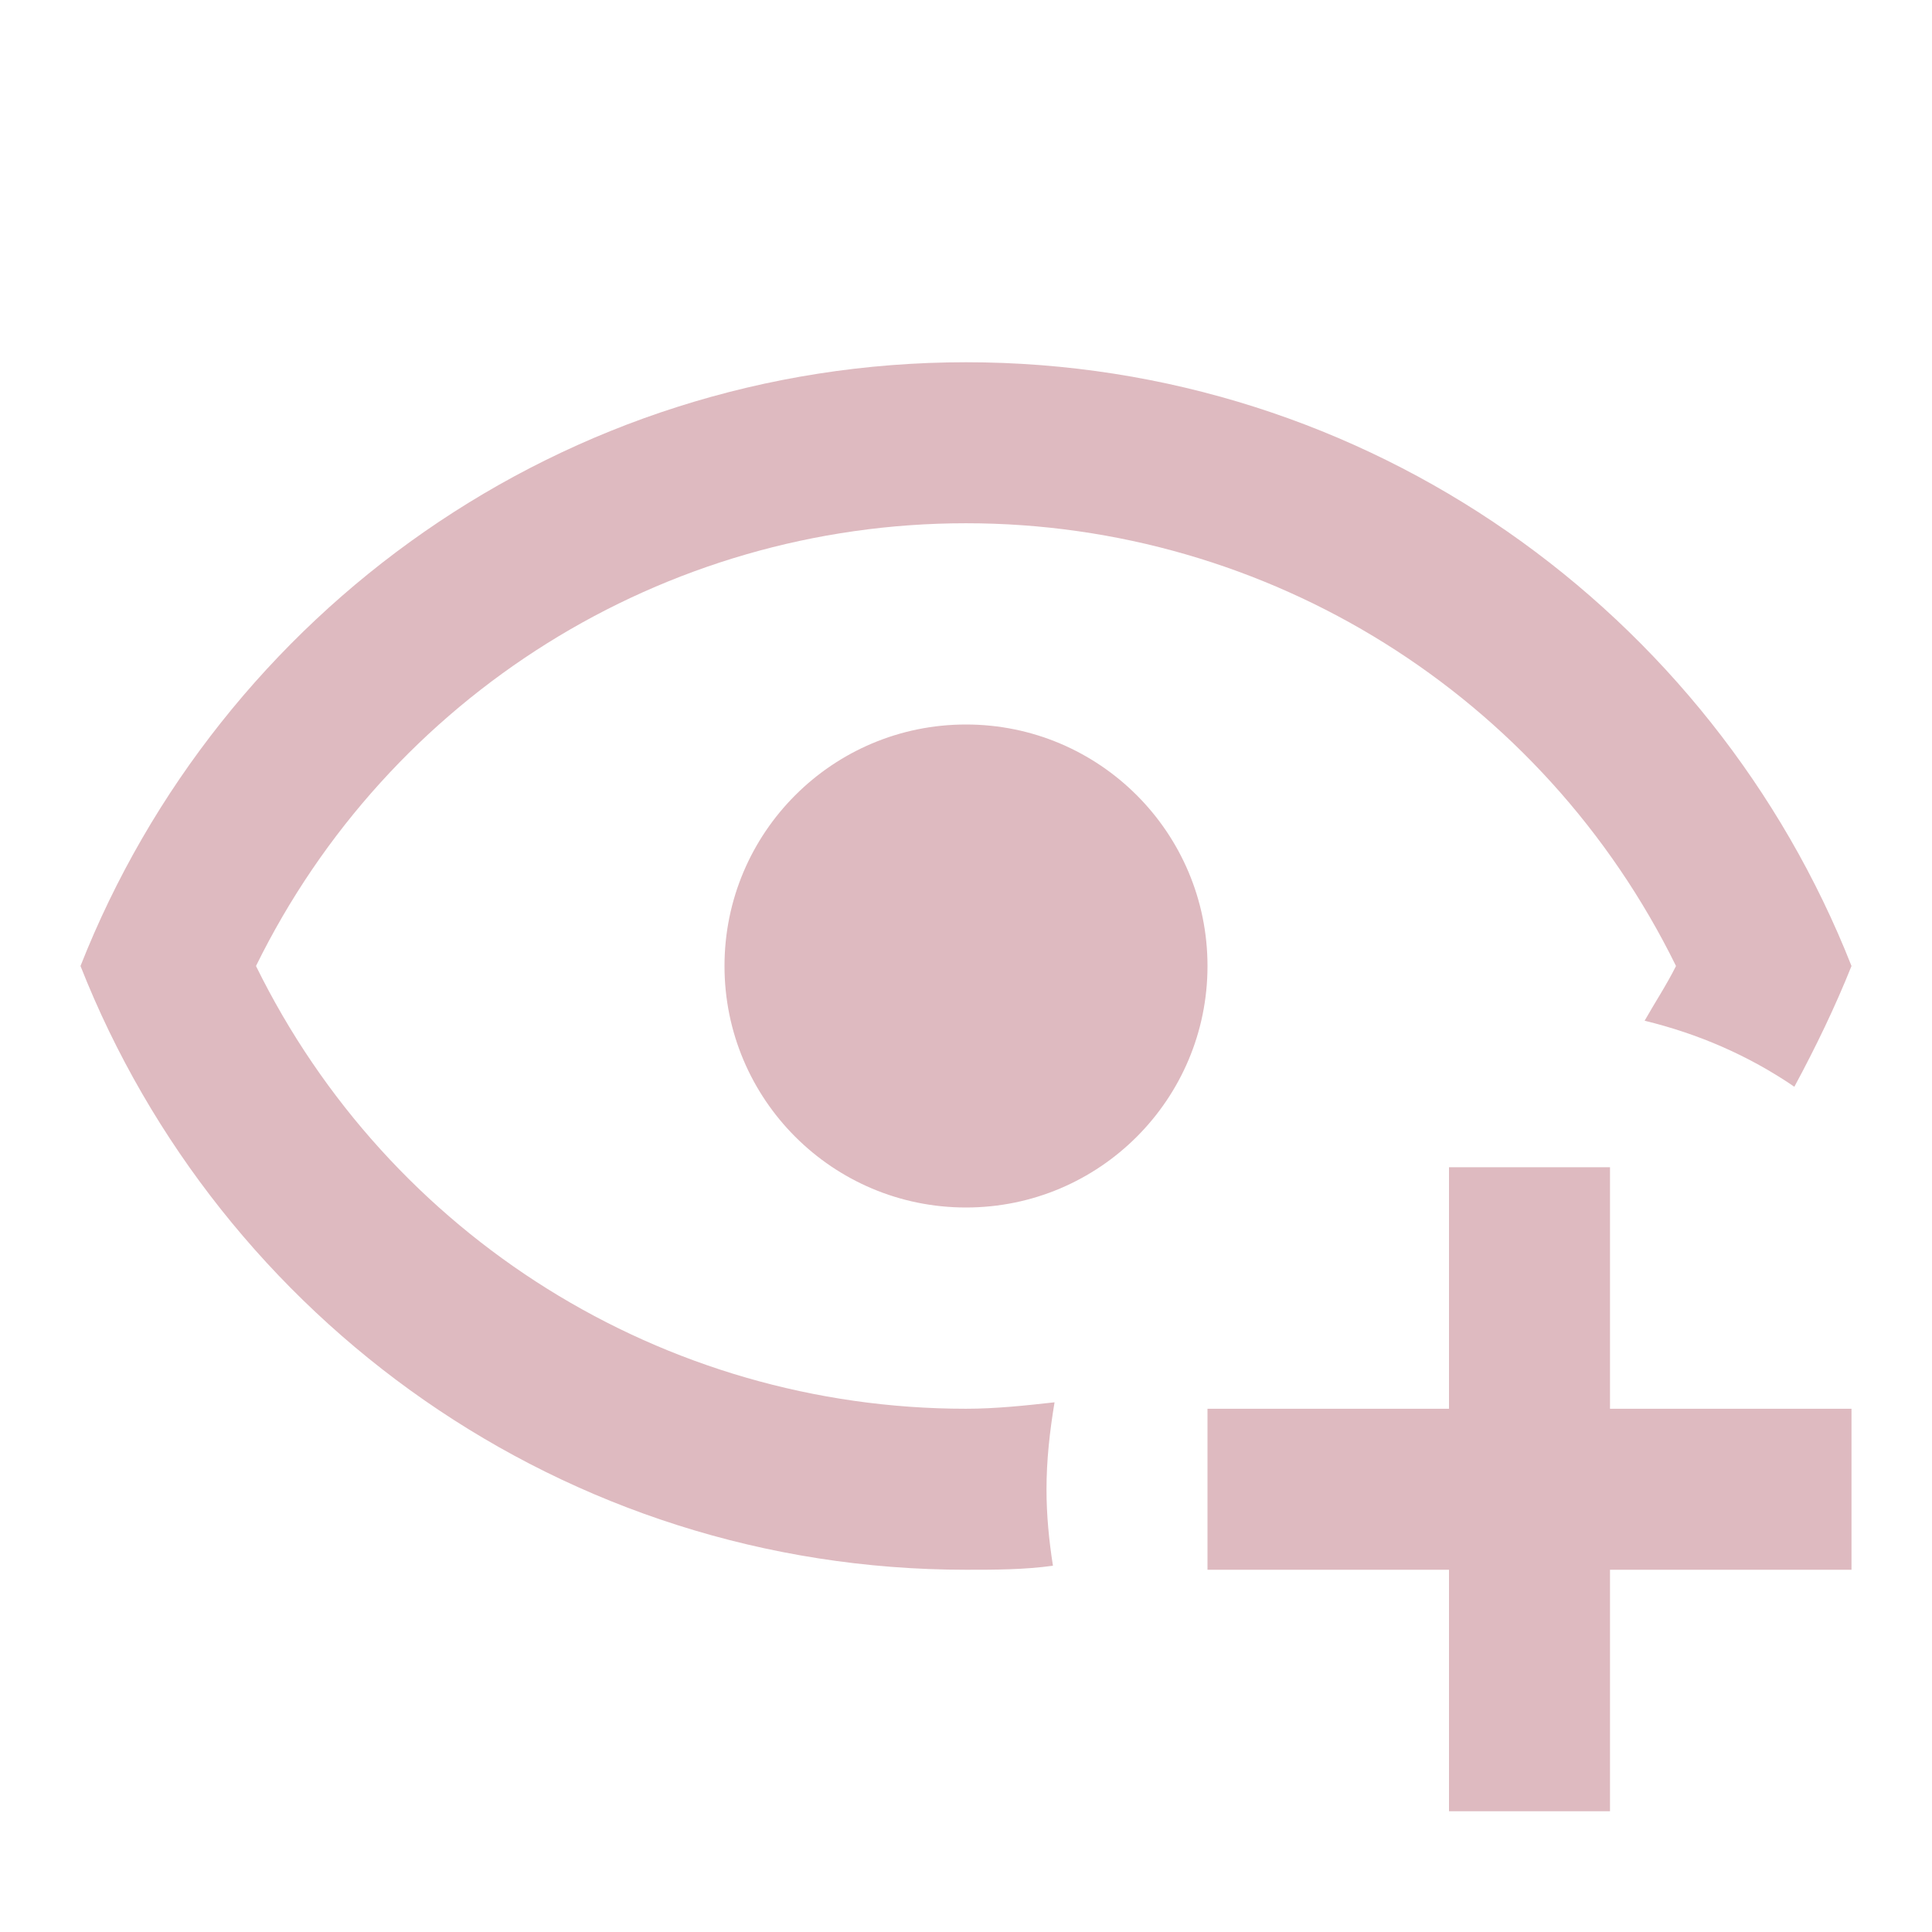
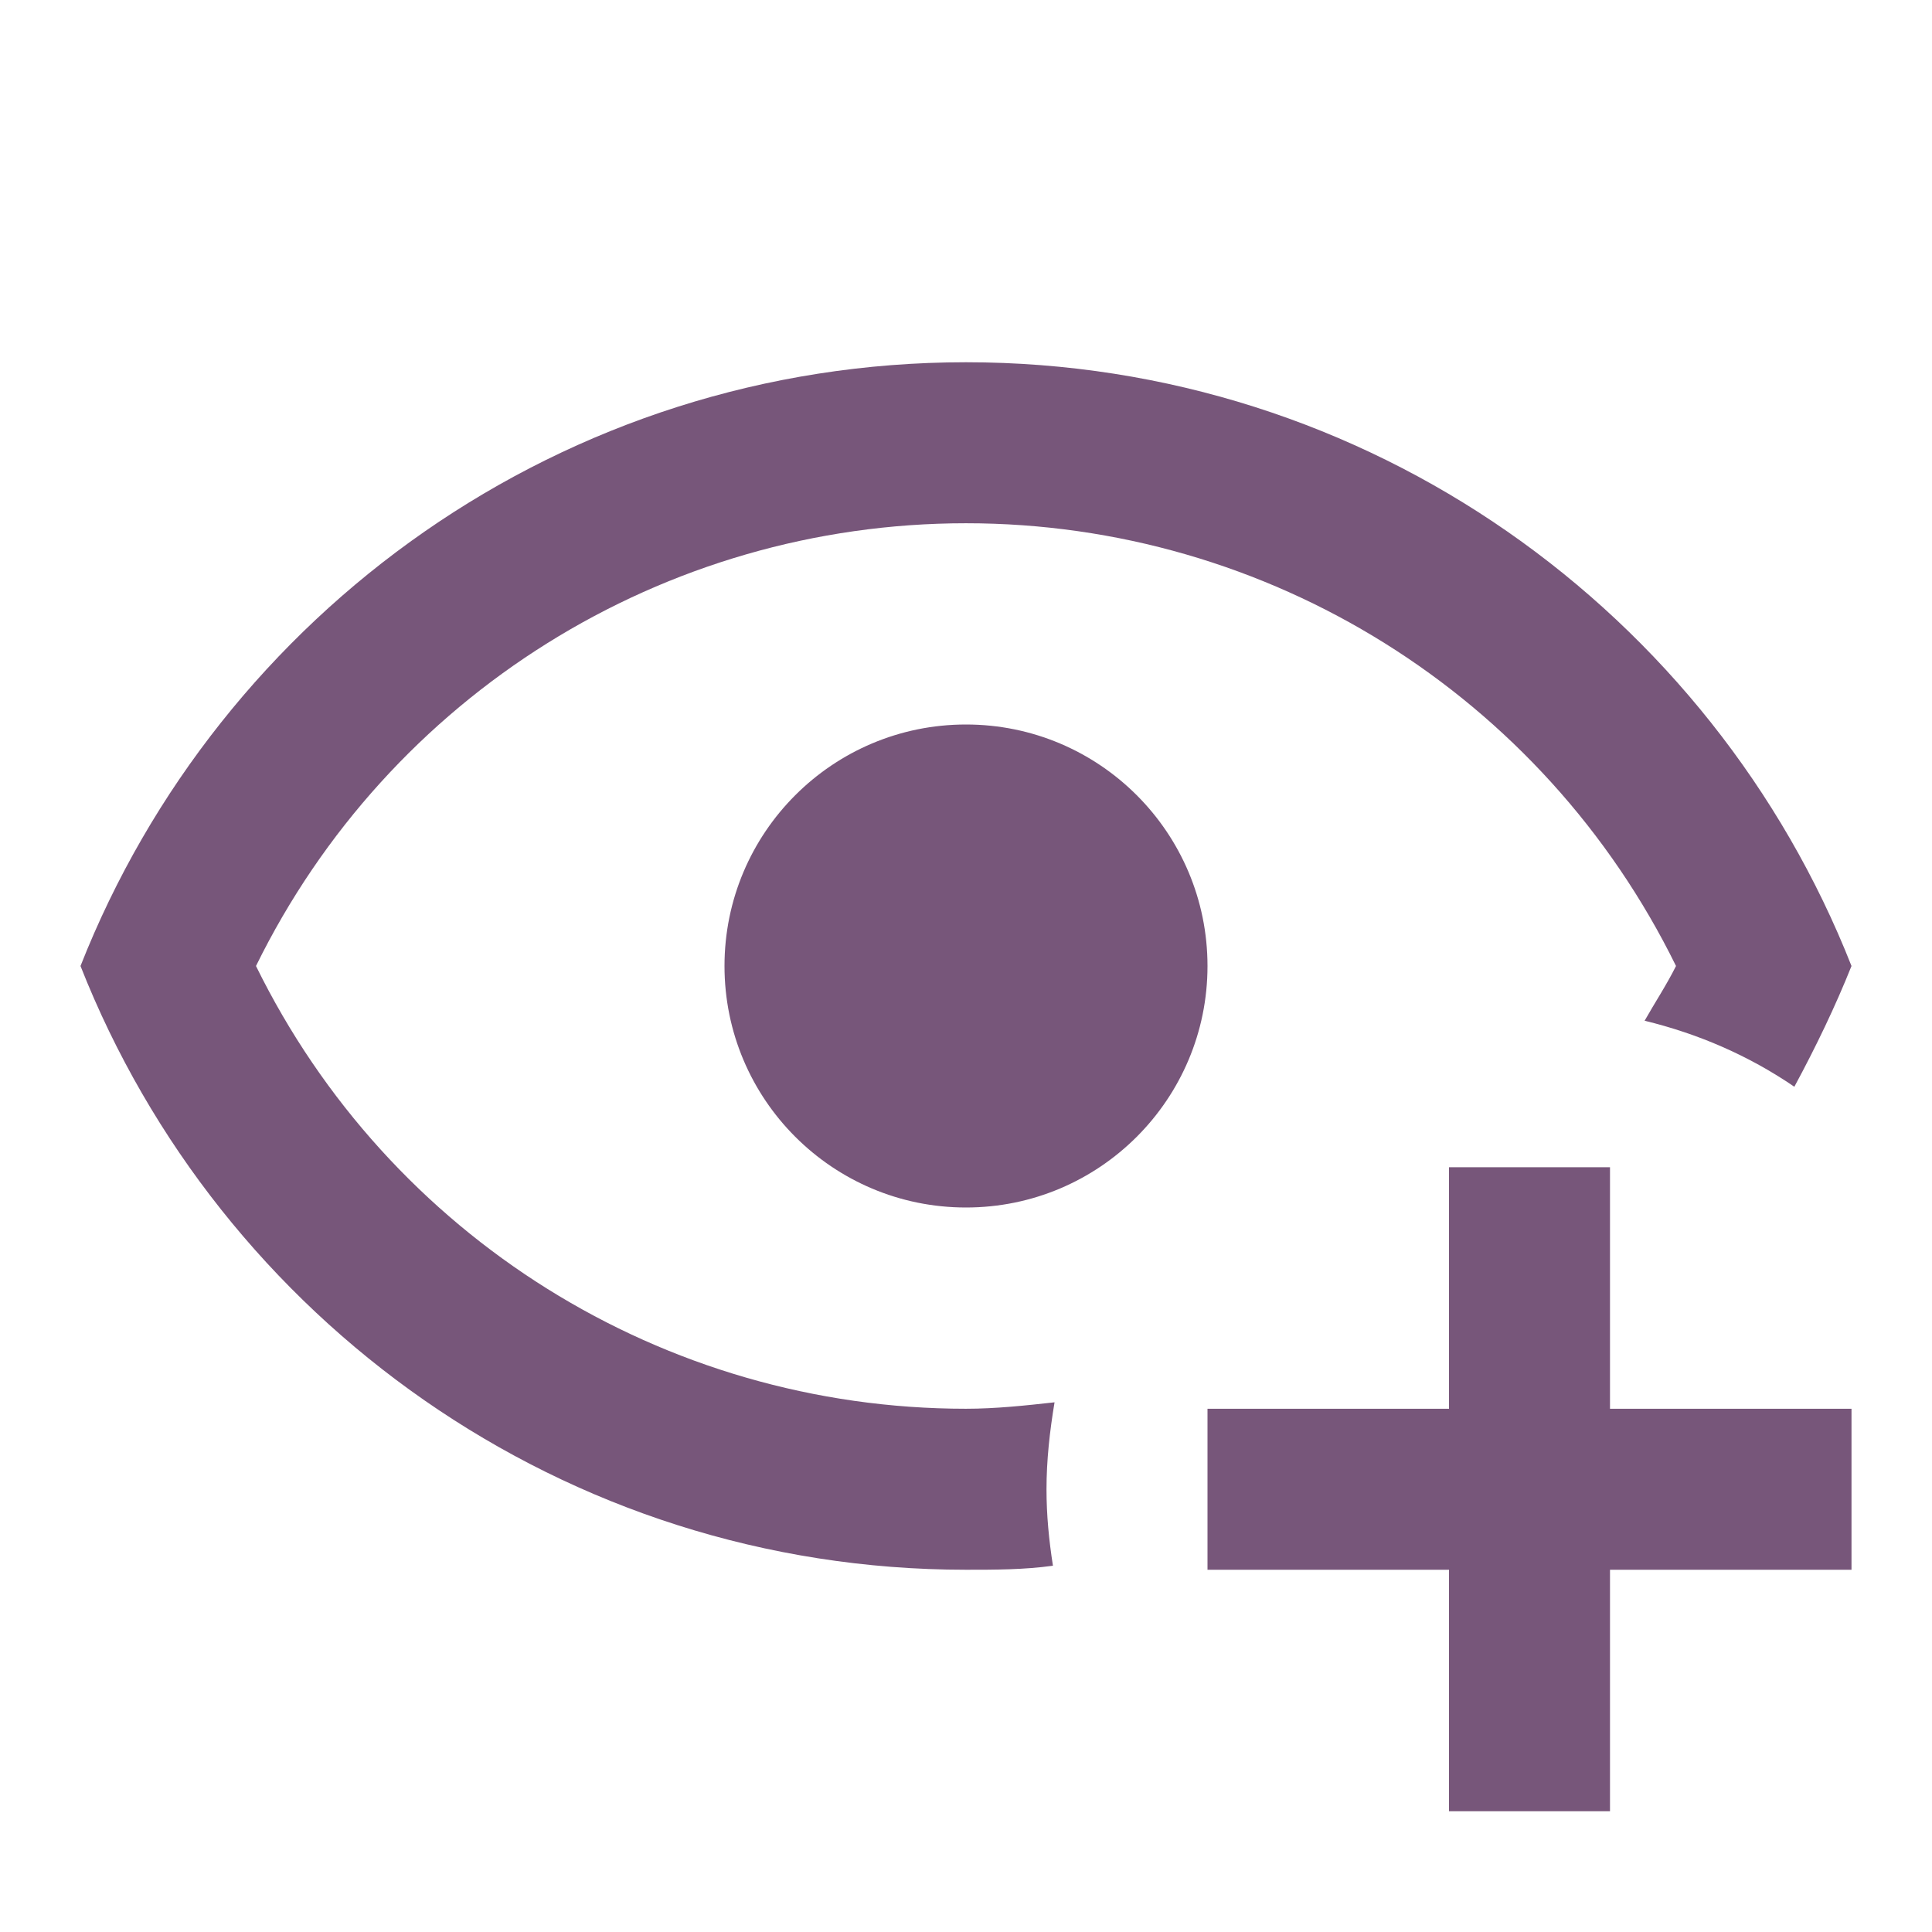
- <svg xmlns="http://www.w3.org/2000/svg" fill="#DEBAC0" viewBox="0 0 24 24" width="20px" height="20px">
+ <svg xmlns="http://www.w3.org/2000/svg" fill="#77567A" viewBox="0 0 24 24" width="20px" height="20px">
  <path d="M12,4.5C7,4.5 2.73,7.61 1,12C2.73,16.39 7,19.5 12,19.5C12.36,19.5 12.72,19.5 13.08,19.45C13.03,19.13 13,18.82 13,18.5C13,18.14 13.04,17.78 13.1,17.42C12.74,17.46 12.37,17.5 12,17.5C8.24,17.5 4.83,15.36 3.18,12C4.83,8.64 8.24,6.5 12,6.5C15.76,6.5 19.17,8.64 20.82,12C20.7,12.24 20.56,12.45 20.43,12.68C21.09,12.84 21.72,13.11 22.29,13.5C22.56,13 22.8,12.5 23,12C21.27,7.61 17,4.5 12,4.5M12,9A3,3 0 0,0 9,12A3,3 0 0,0 12,15A3,3 0 0,0 15,12A3,3 0 0,0 12,9M18,14.5V17.5H15V19.5H18V22.5H20V19.5H23V17.5H20V14.5H18Z" />
</svg>
